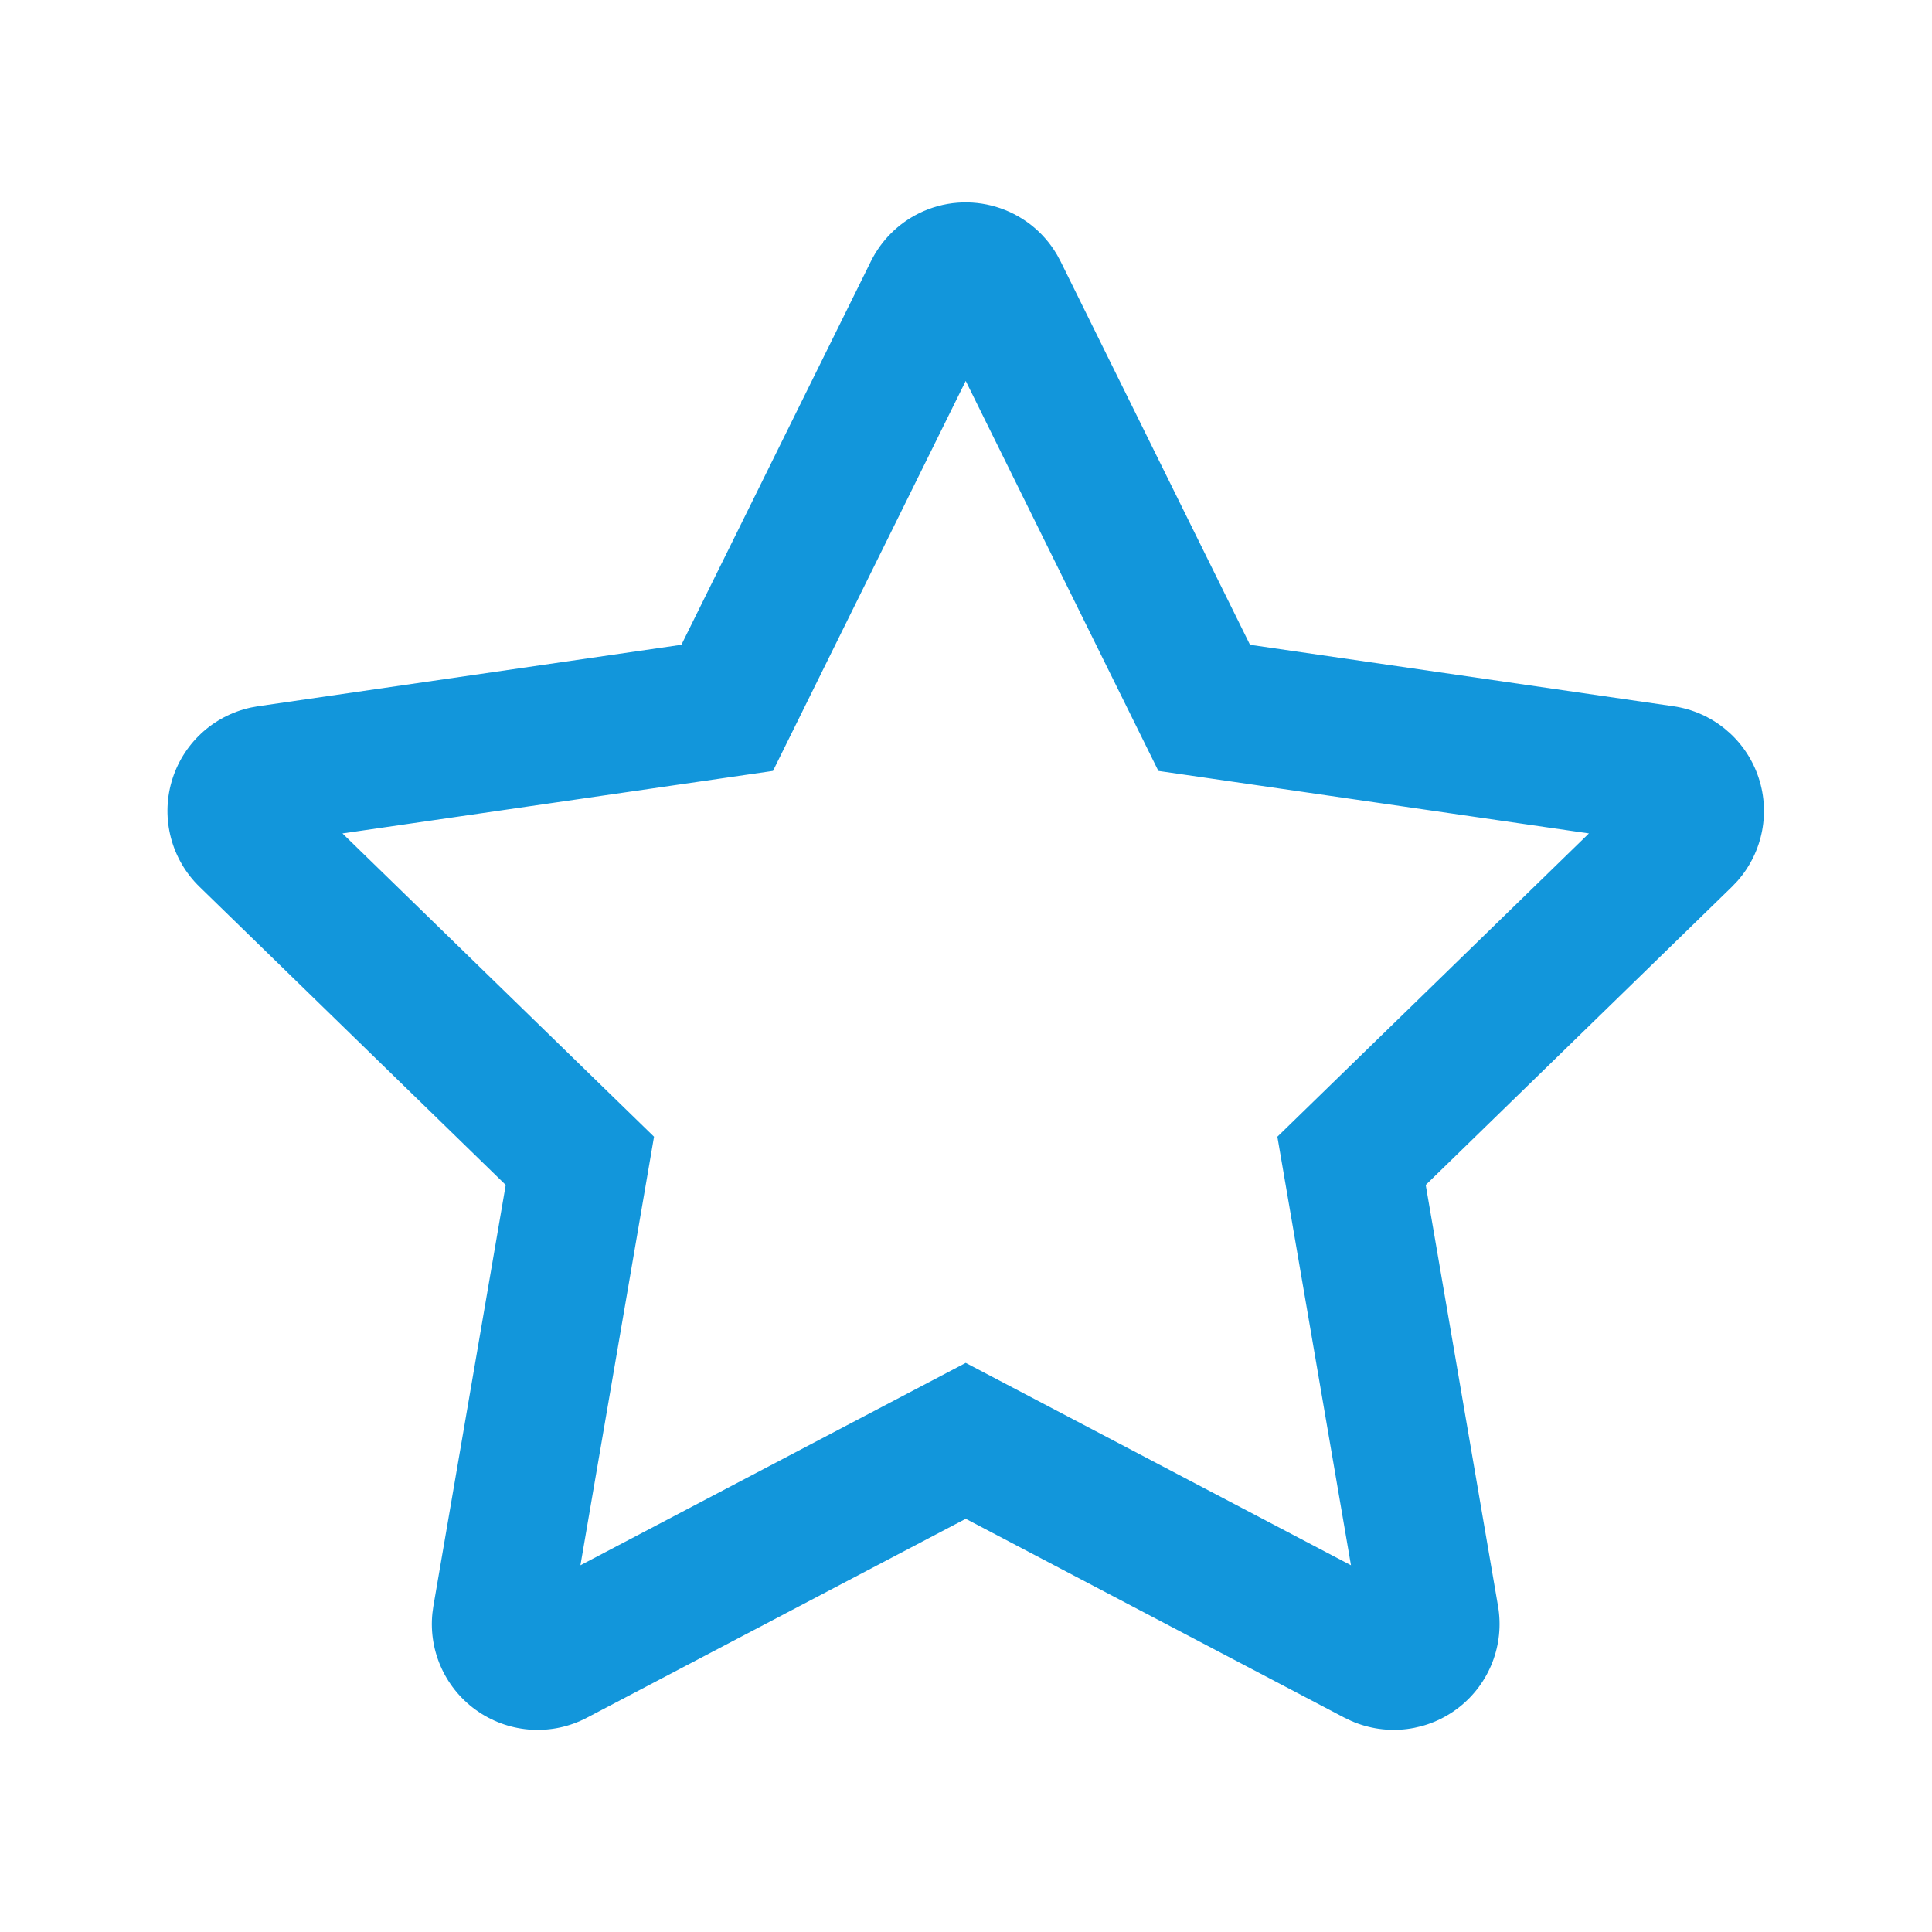
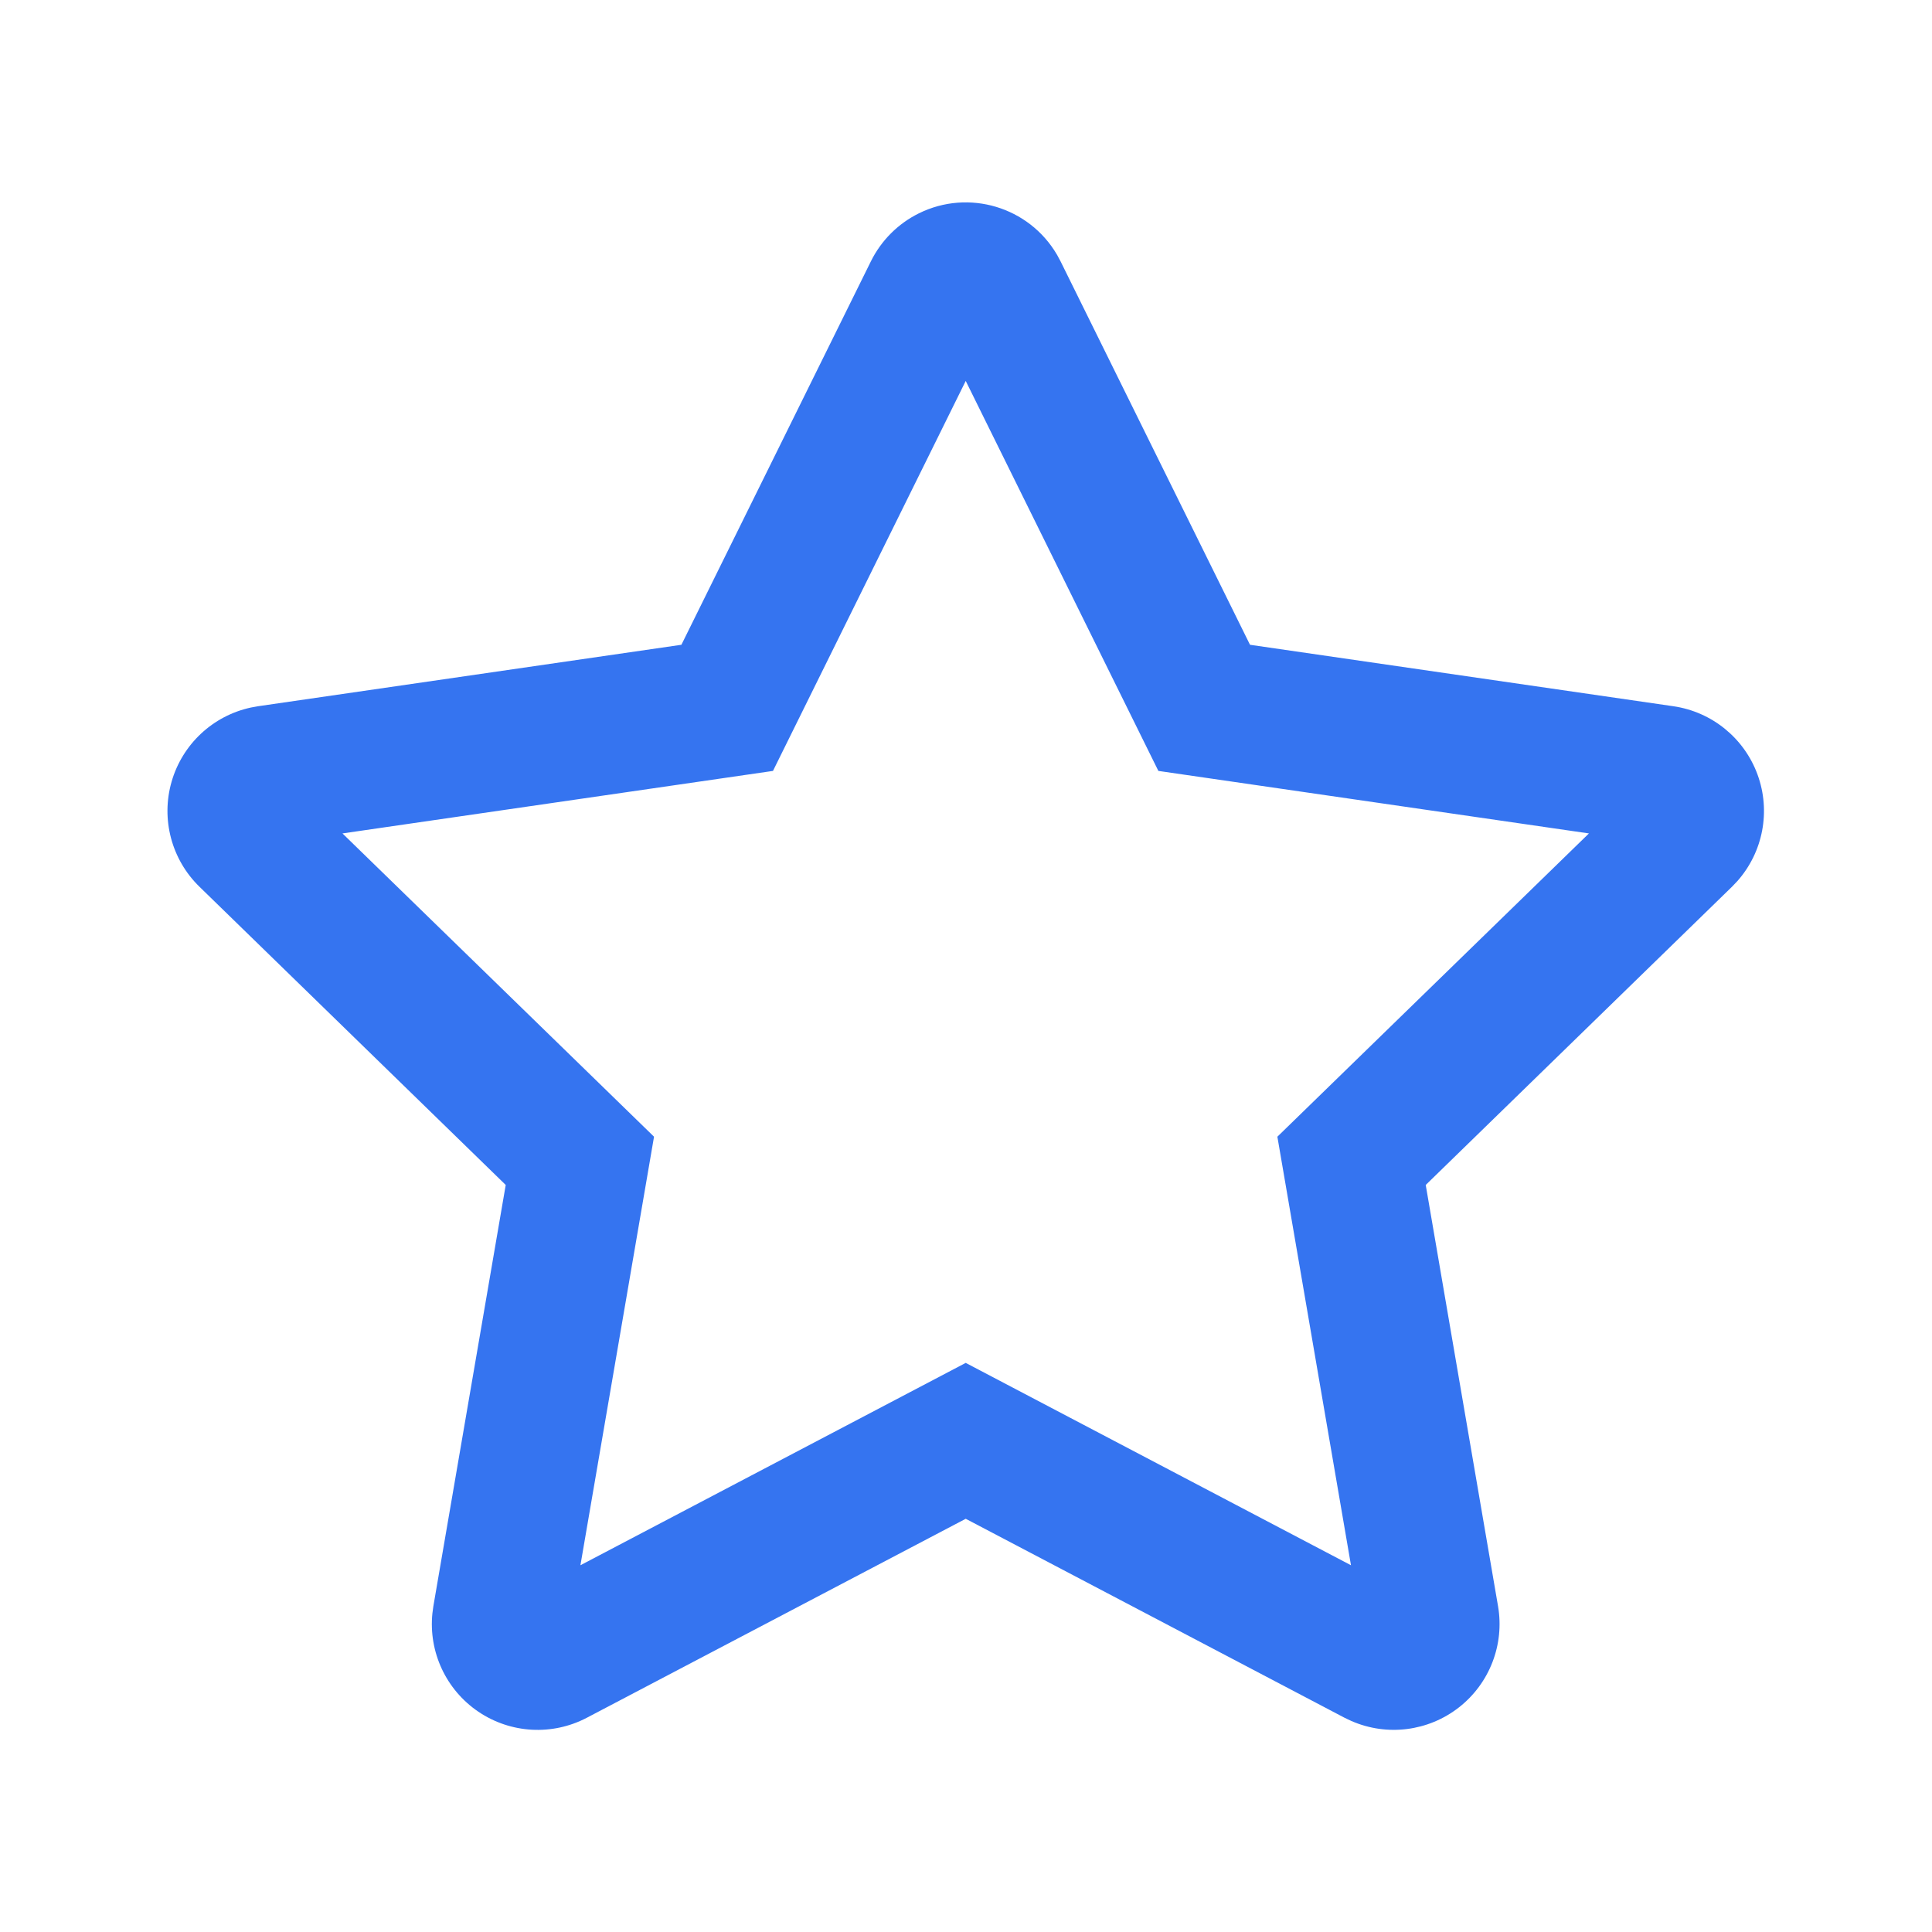
<svg xmlns="http://www.w3.org/2000/svg" t="1715594233168" class="icon" viewBox="0 0 1024 1024" version="1.1" p-id="8679" width="200" height="200">
-   <path d="M487.01 113.079a56.076 56.076 0 0 1 73.216 21.918l1.902 3.535 100.401 203.215 224.402 32.573a56.076 56.076 0 0 1 33.938 92.648l-2.877 3.023-162.328 158.062 38.327 223.256a56.076 56.076 0 0 1-77.726 60.855l-3.608-1.707-200.802-105.472-200.802 105.448a56.076 56.076 0 0 1-81.871-55.345l0.512-3.779 38.351-223.256-162.328-158.062a56.076 56.076 0 0 1 27.282-94.988l3.779-0.683 224.378-32.573 100.425-203.215a56.076 56.076 0 0 1 25.429-25.454z m-77.288 295.522l-228.206 33.134 165.132 160.744-39.01 227.133 204.215-107.252 204.19 107.252-39.01-227.133 165.132-160.744-228.206-33.134-102.107-206.702-102.156 206.702z" p-id="8680" fill="#1296db" />
+   <path d="M487.01 113.079a56.076 56.076 0 0 1 73.216 21.918l1.902 3.535 100.401 203.215 224.402 32.573a56.076 56.076 0 0 1 33.938 92.648l-2.877 3.023-162.328 158.062 38.327 223.256a56.076 56.076 0 0 1-77.726 60.855l-3.608-1.707-200.802-105.472-200.802 105.448a56.076 56.076 0 0 1-81.871-55.345l0.512-3.779 38.351-223.256-162.328-158.062a56.076 56.076 0 0 1 27.282-94.988l3.779-0.683 224.378-32.573 100.425-203.215a56.076 56.076 0 0 1 25.429-25.454z m-77.288 295.522l-228.206 33.134 165.132 160.744-39.01 227.133 204.215-107.252 204.19 107.252-39.01-227.133 165.132-160.744-228.206-33.134-102.107-206.702-102.156 206.702z" p-id="8680" fill="#3574F0" />
</svg>
